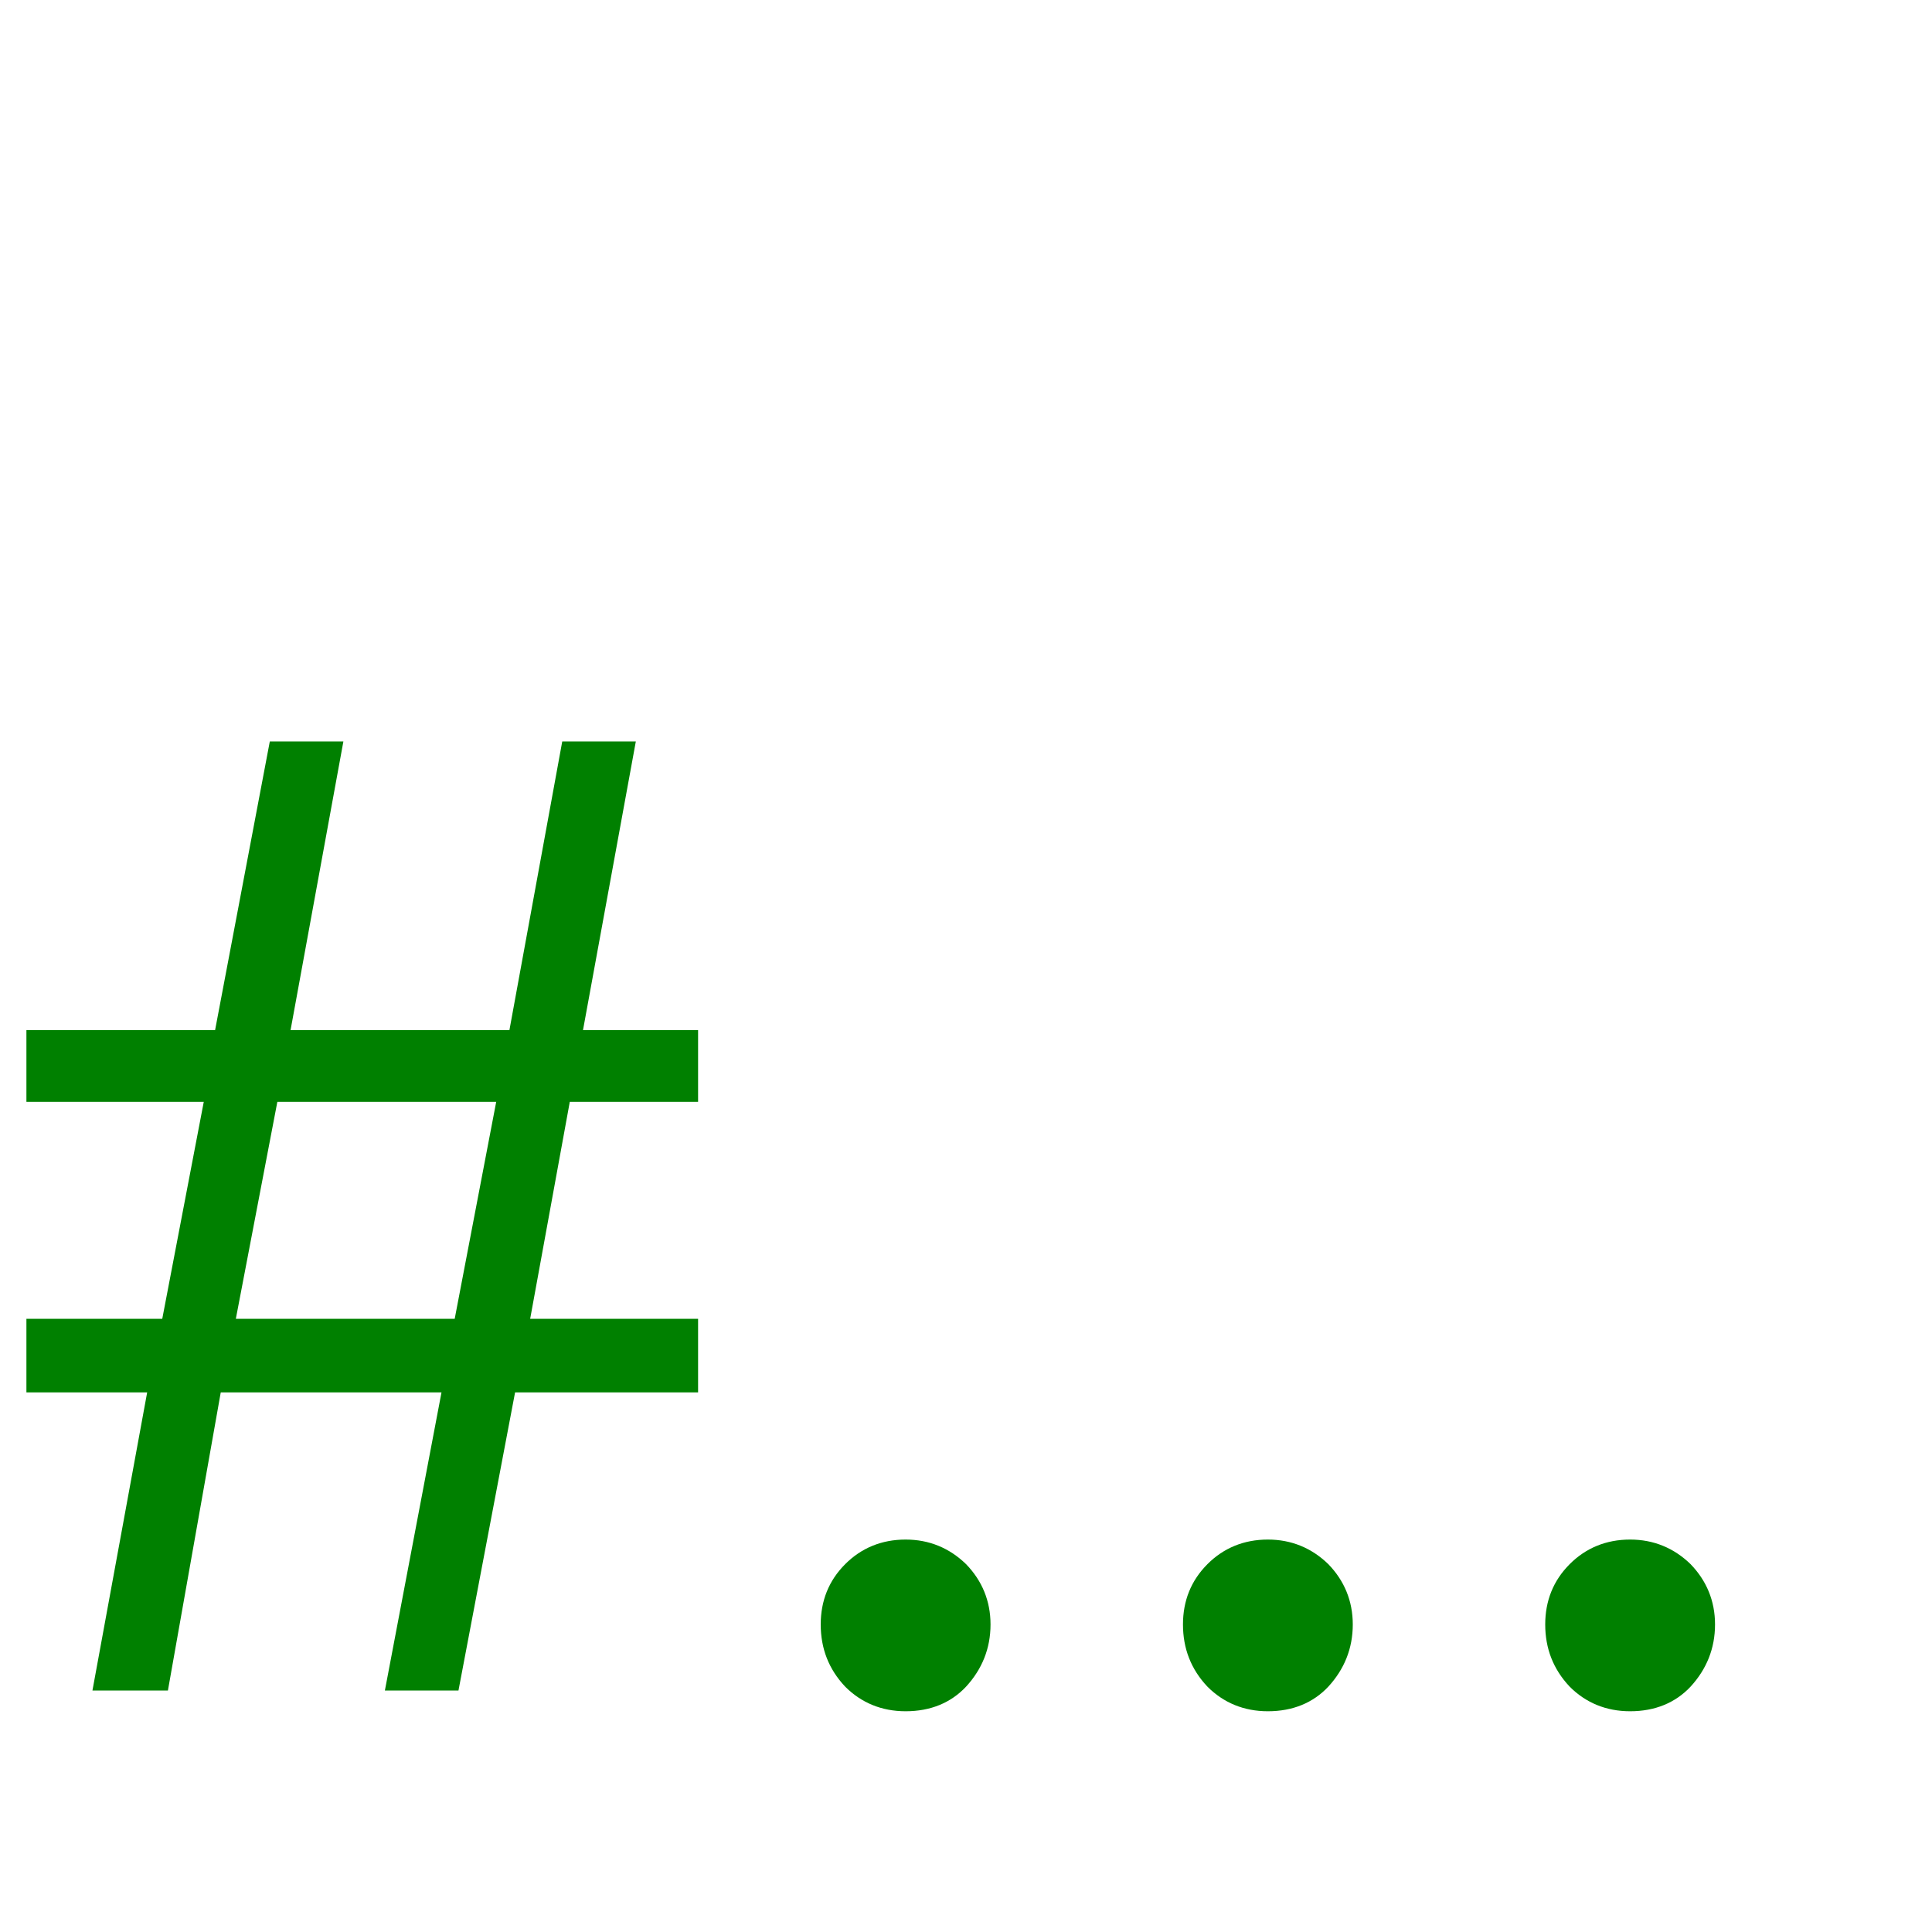
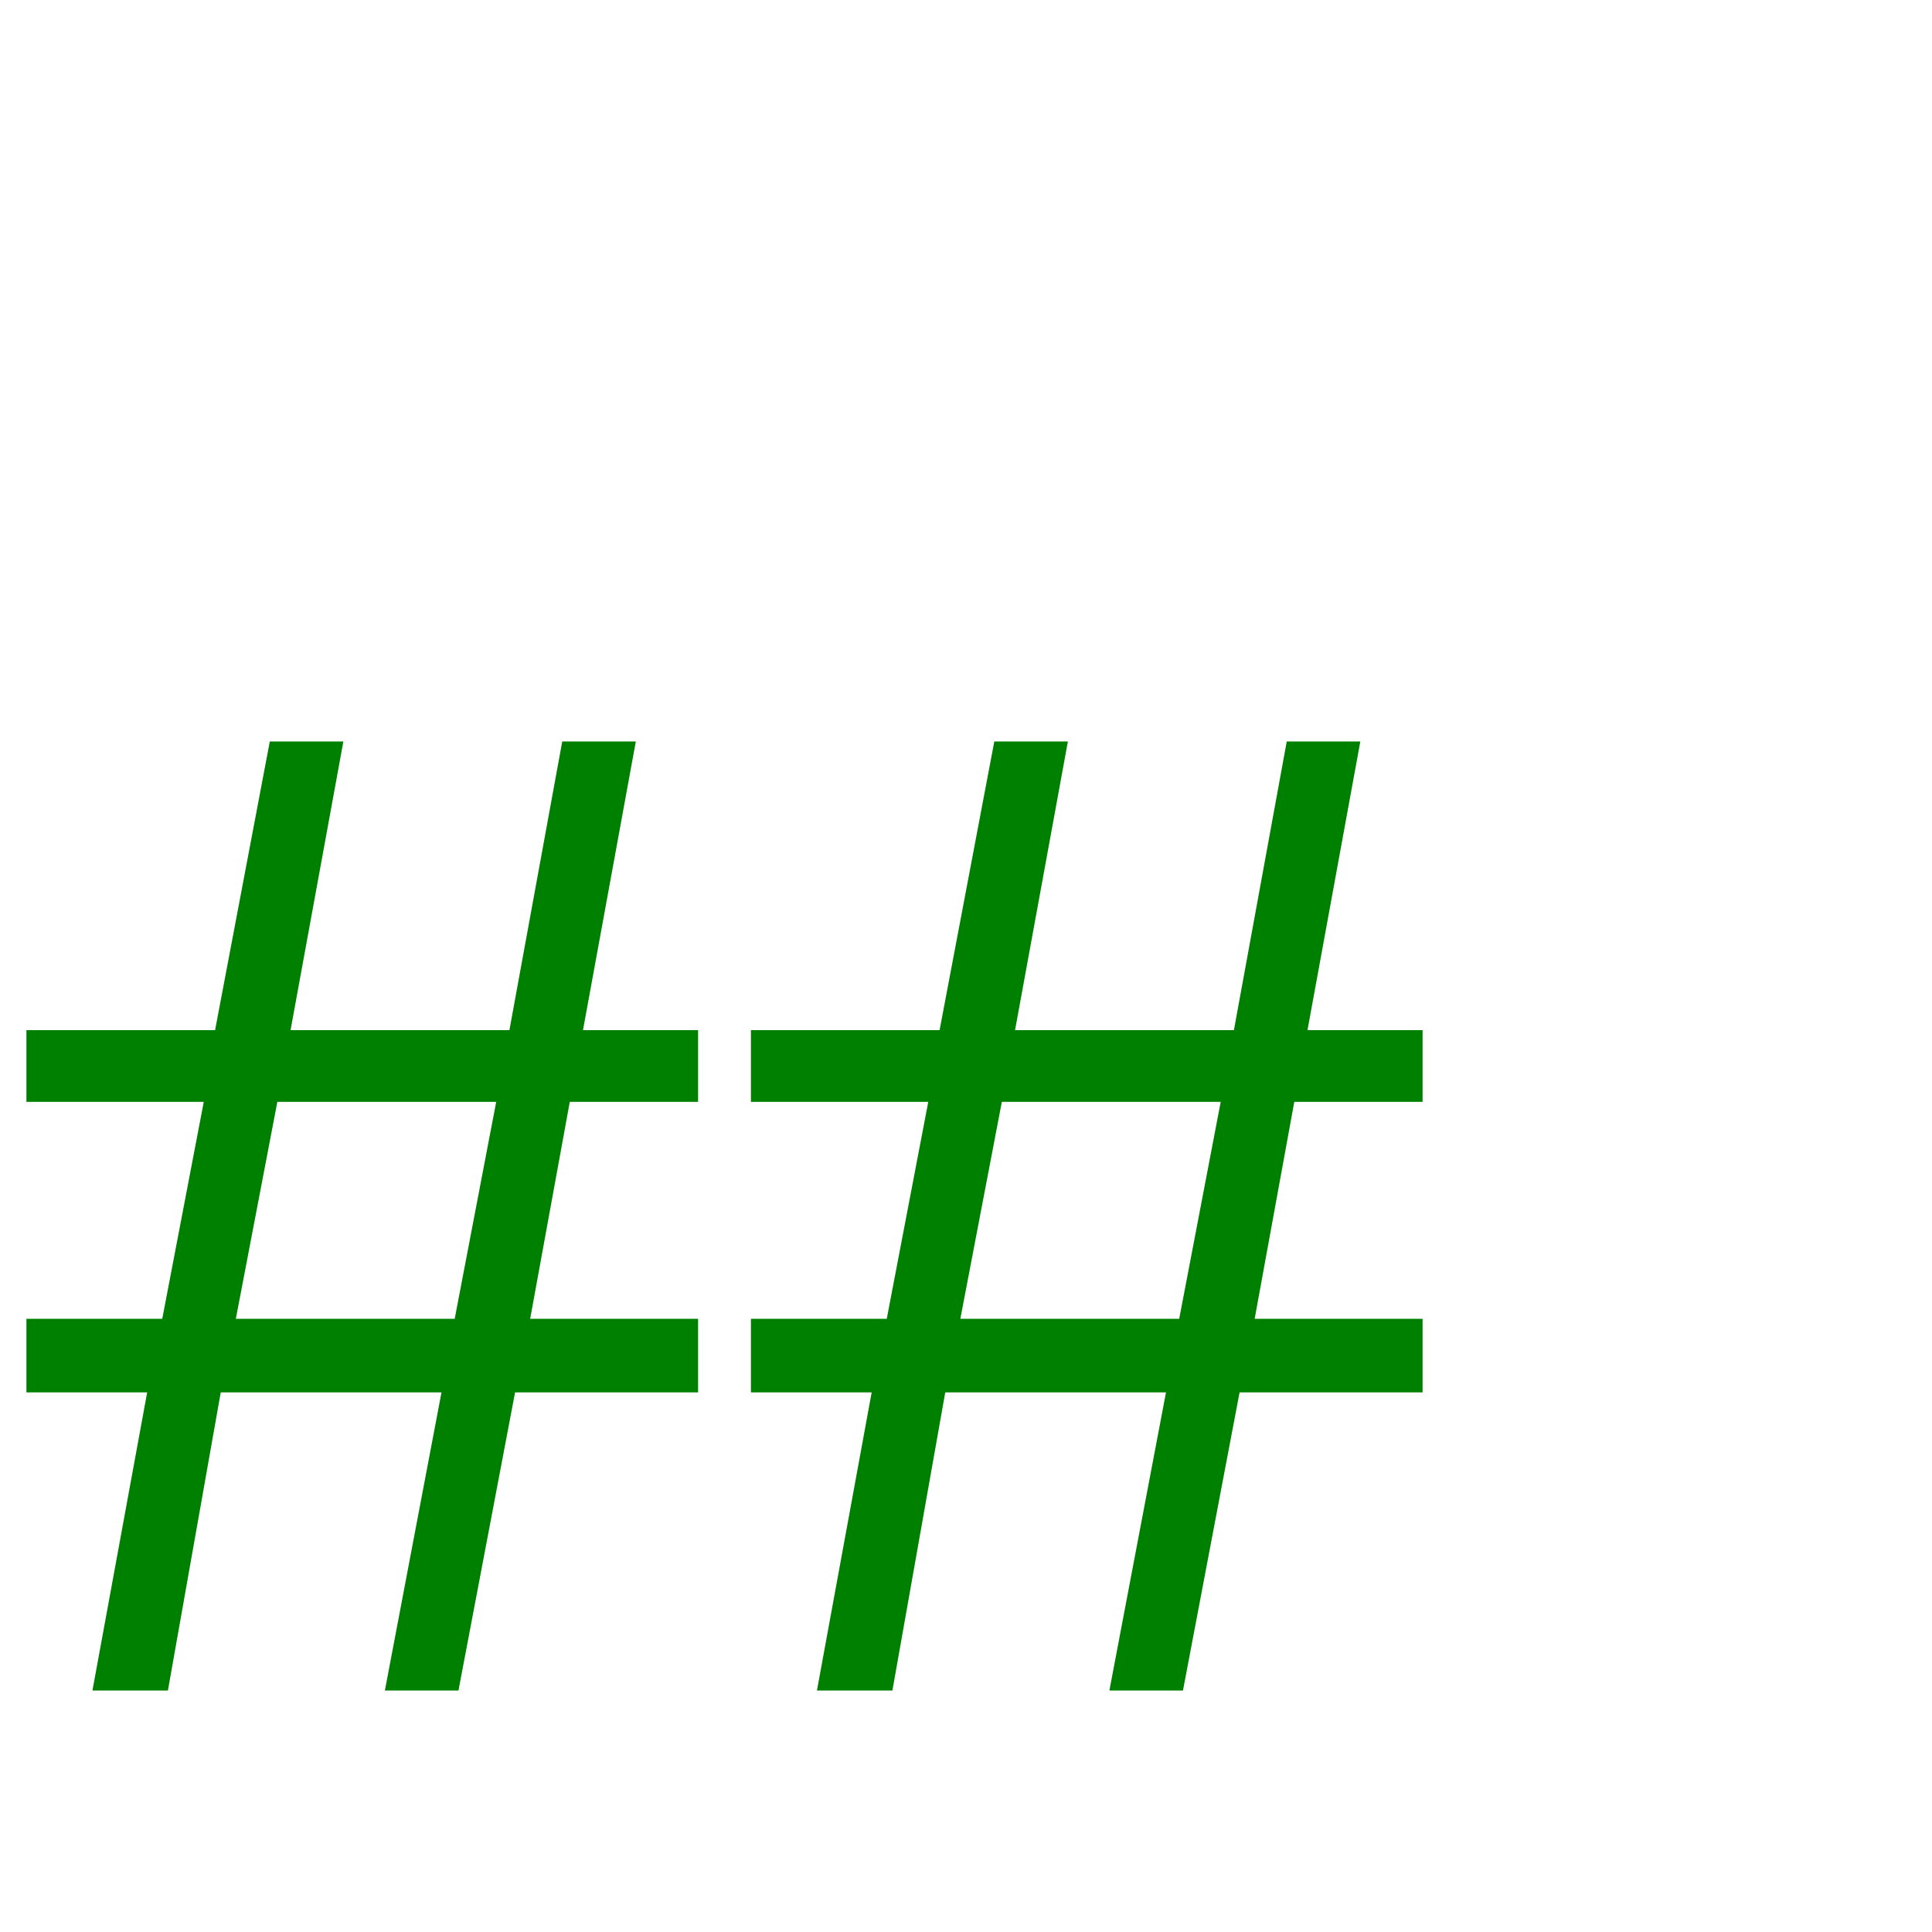
<svg xmlns="http://www.w3.org/2000/svg" width="16" height="16" viewBox="0 0 16 16" fill="none">
  <style type="text/css">
	.st0{fill:none;stroke:#C5C5C5;stroke-width:1.1;stroke-miterlimit:10;}
</style>
  <text x="0" y="14" fill="green">
-     #...
+     ##
  </text>
</svg>
